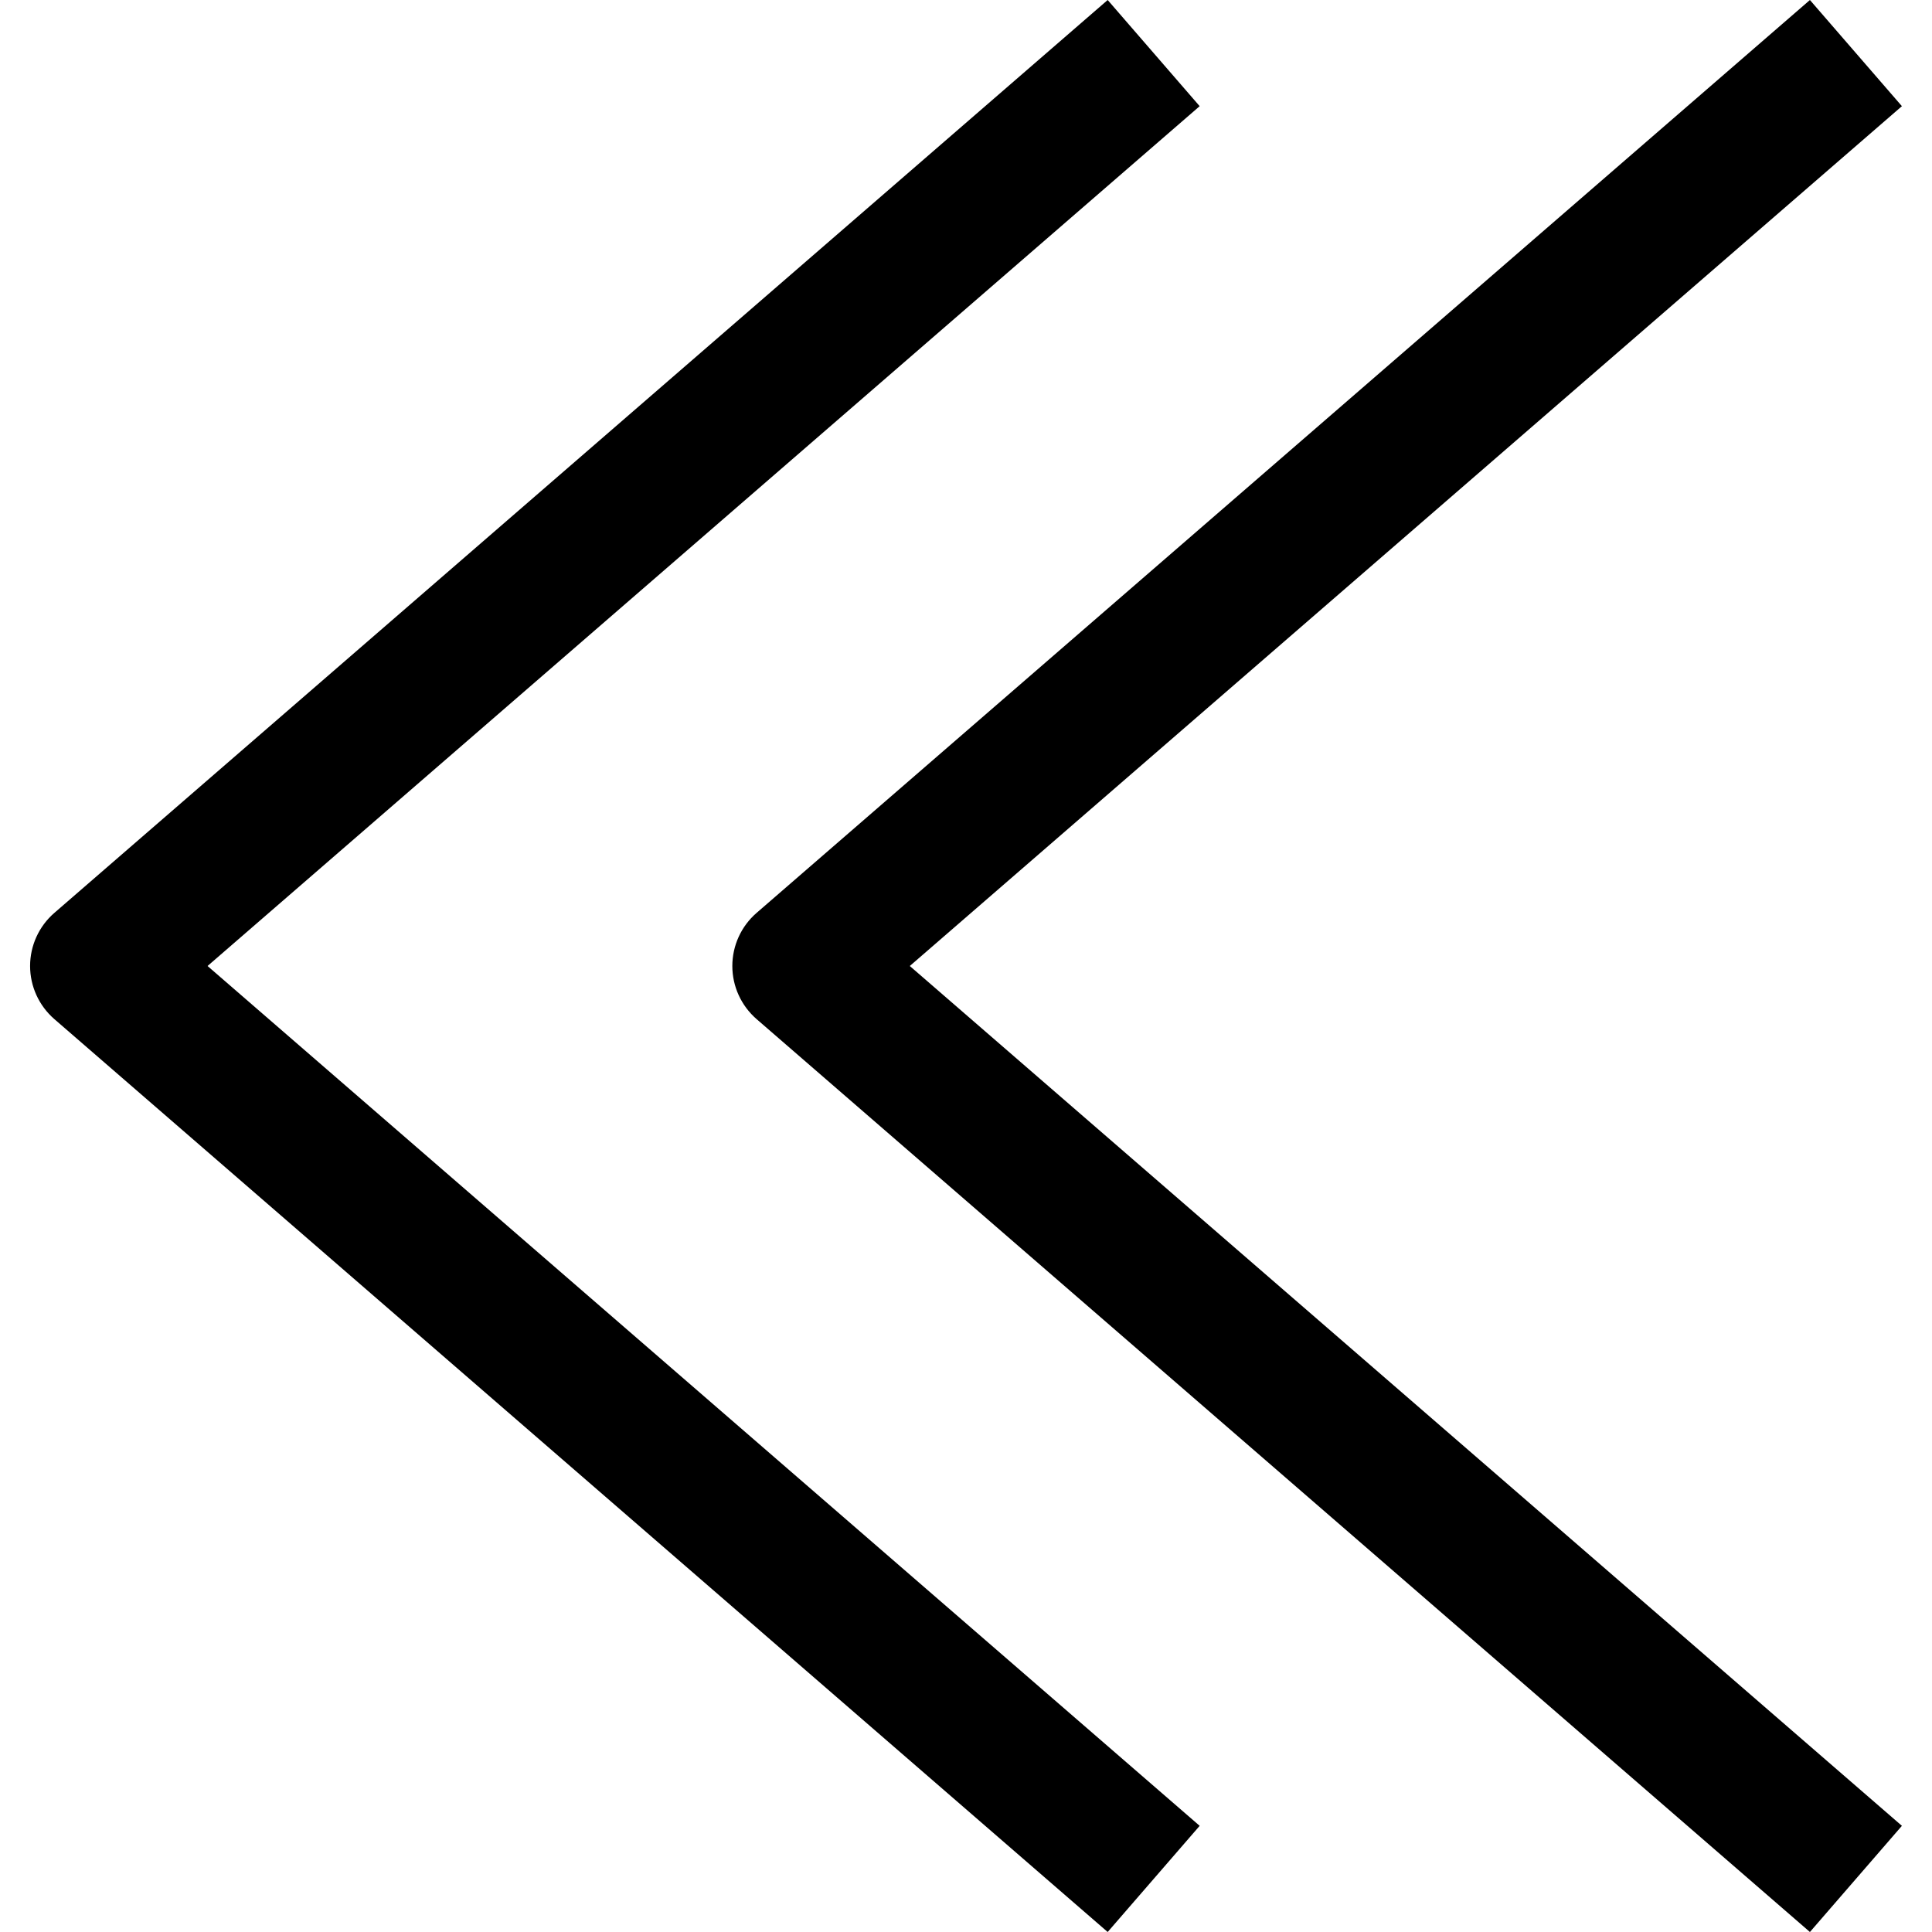
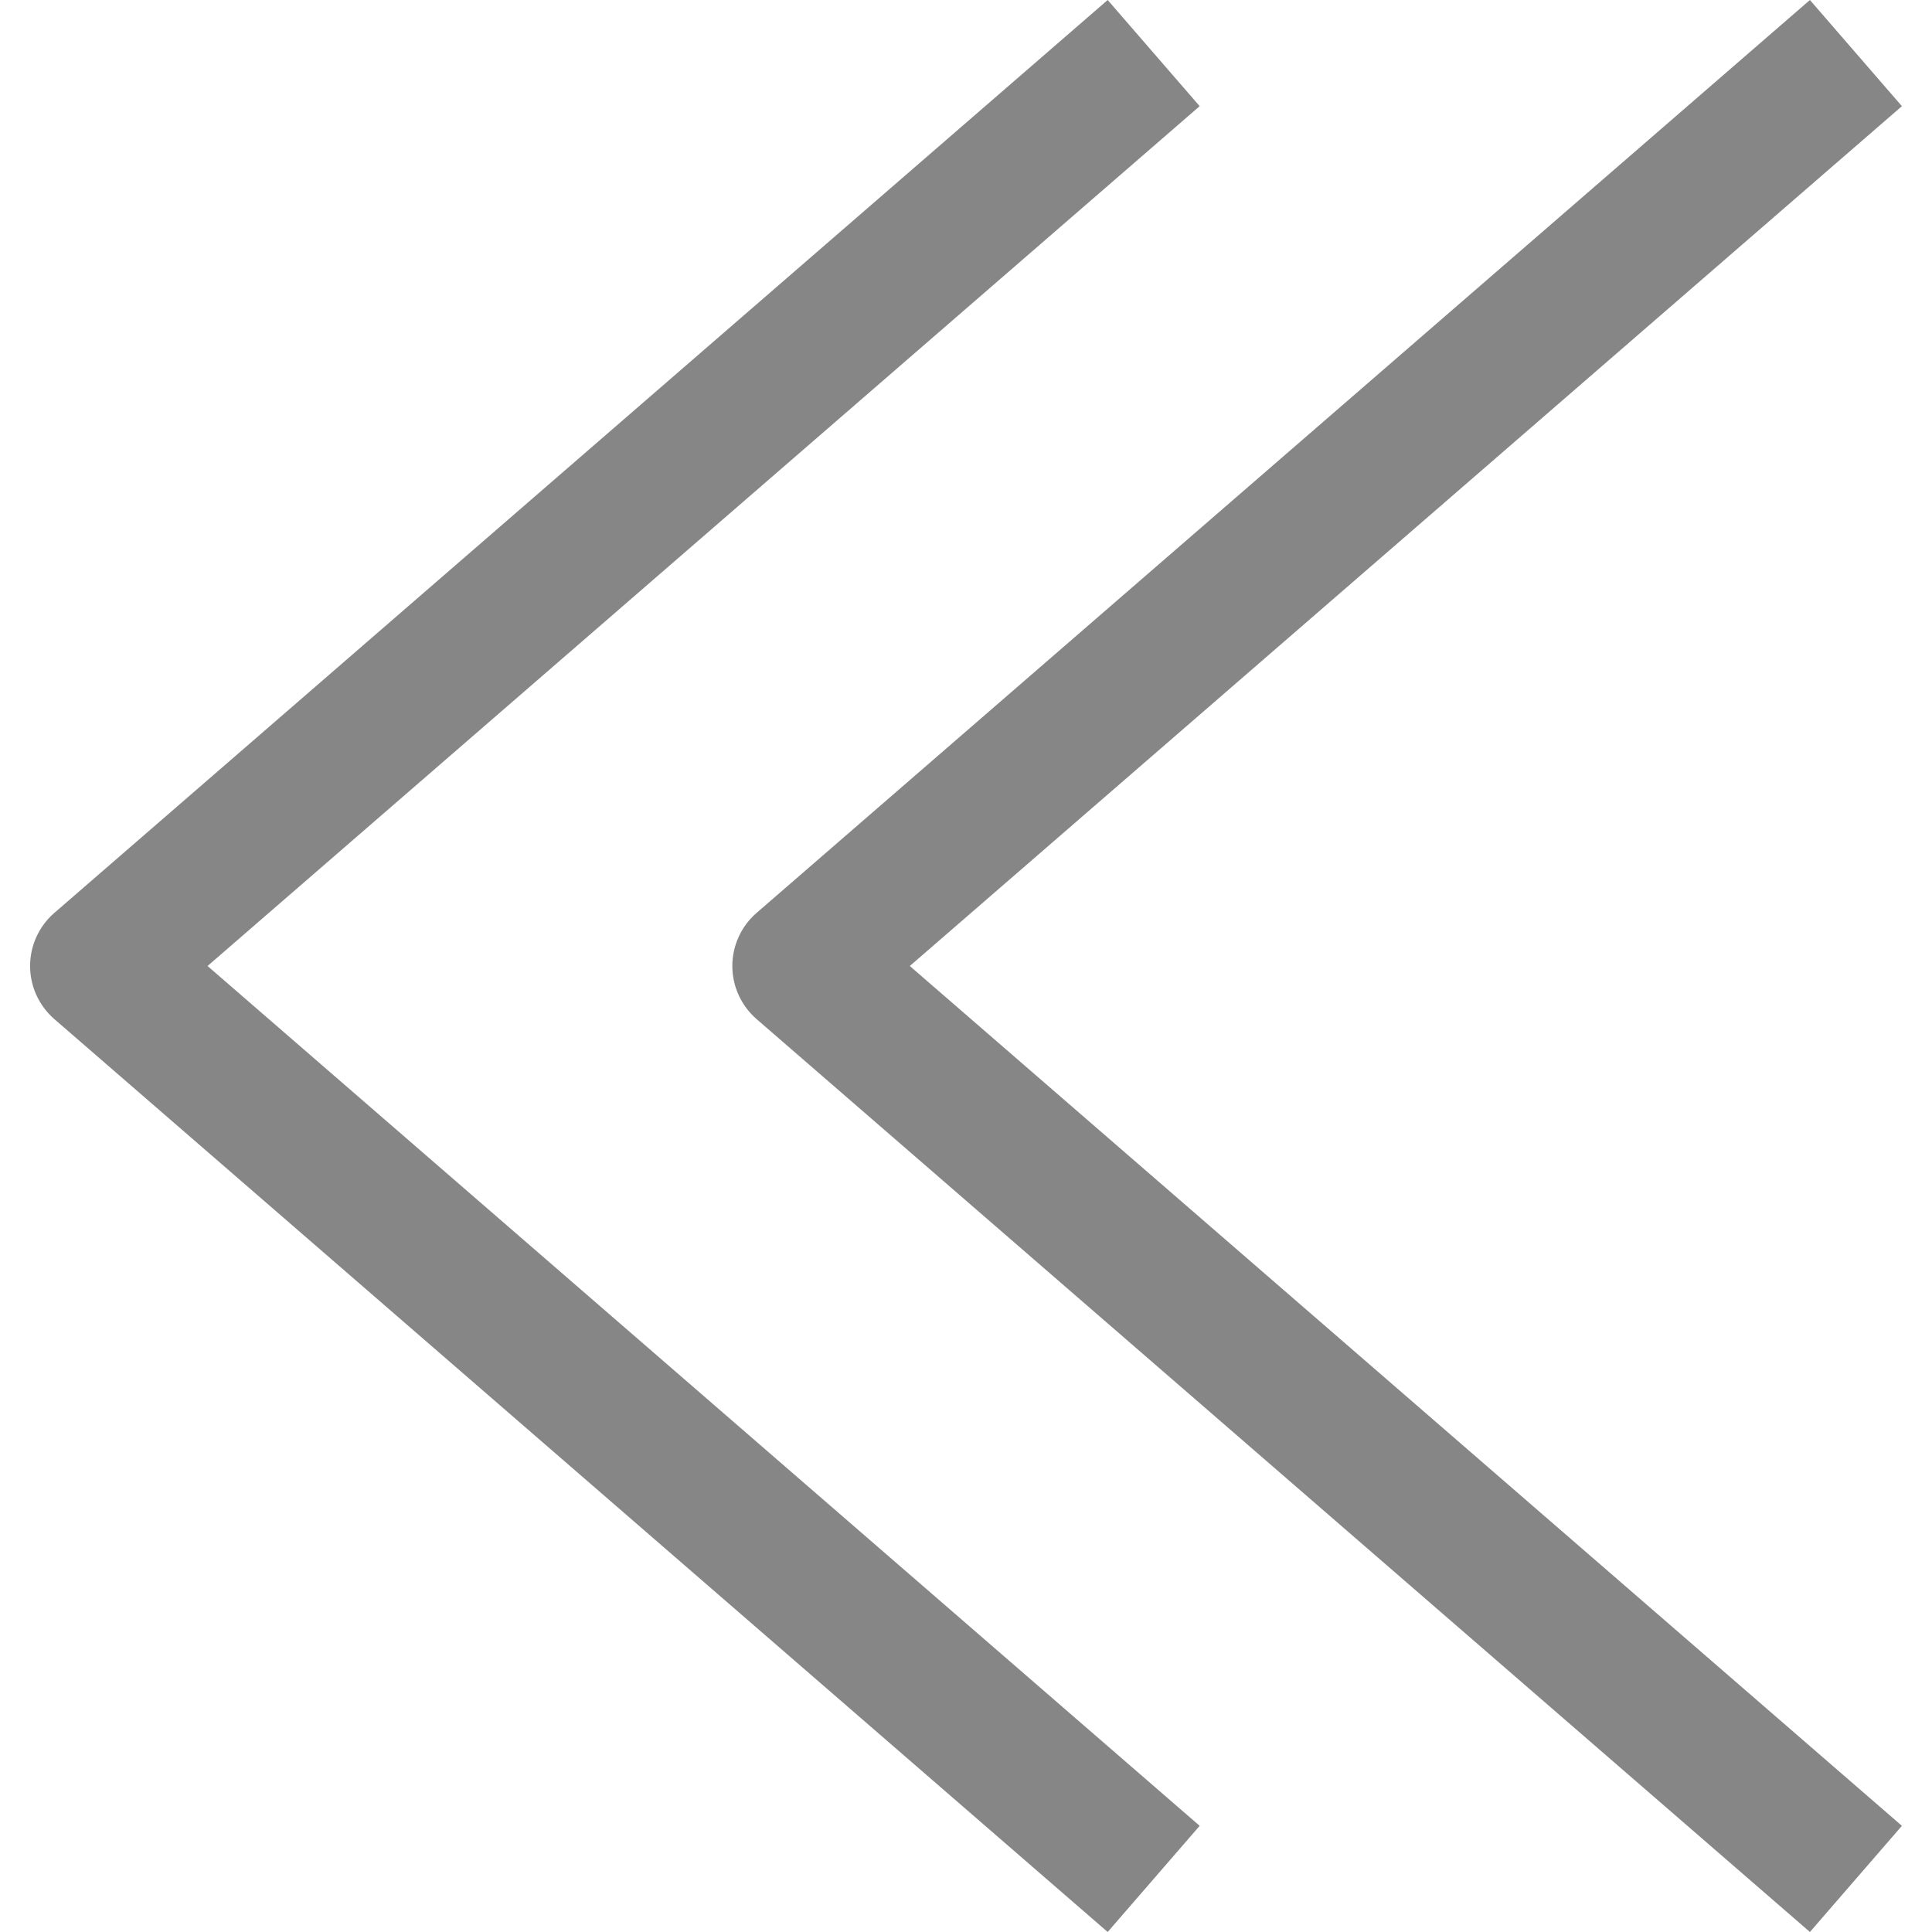
<svg xmlns="http://www.w3.org/2000/svg" version="1.1" id="Layer_1" x="0px" y="0px" viewBox="0 0 512 512" style="enable-background:new 0 0 512 512;" xml:space="preserve">
  <g>
    <g>
-       <path d="M317.925,28.138L293.546,0L14.395,241.931c-4.076,3.536-6.42,8.672-6.42,14.069s2.345,10.515,6.42,14.069L293.546,512    l24.379-28.138L55.002,256L317.925,28.138z" />
+       <path d="M317.925,28.138L293.546,0L14.395,241.931c-4.076,3.536-6.42,8.672-6.42,14.069s2.345,10.515,6.42,14.069L293.546,512    l24.379-28.138L55.002,256L317.925,28.138z" fill="#707070d8" />
    </g>
  </g>
  <g>
    <g>
-       <path d="M504.026,28.138L479.646,0L200.495,241.931c-4.076,3.536-6.42,8.672-6.42,14.069s2.345,10.515,6.42,14.069L479.646,512    l24.379-28.138L241.103,256L504.026,28.138z" />
+       <path d="M504.026,28.138L479.646,0L200.495,241.931c-4.076,3.536-6.42,8.672-6.42,14.069s2.345,10.515,6.42,14.069L479.646,512    l24.379-28.138L241.103,256L504.026,28.138z" fill="#707070d8" />
    </g>
  </g>
</svg>
